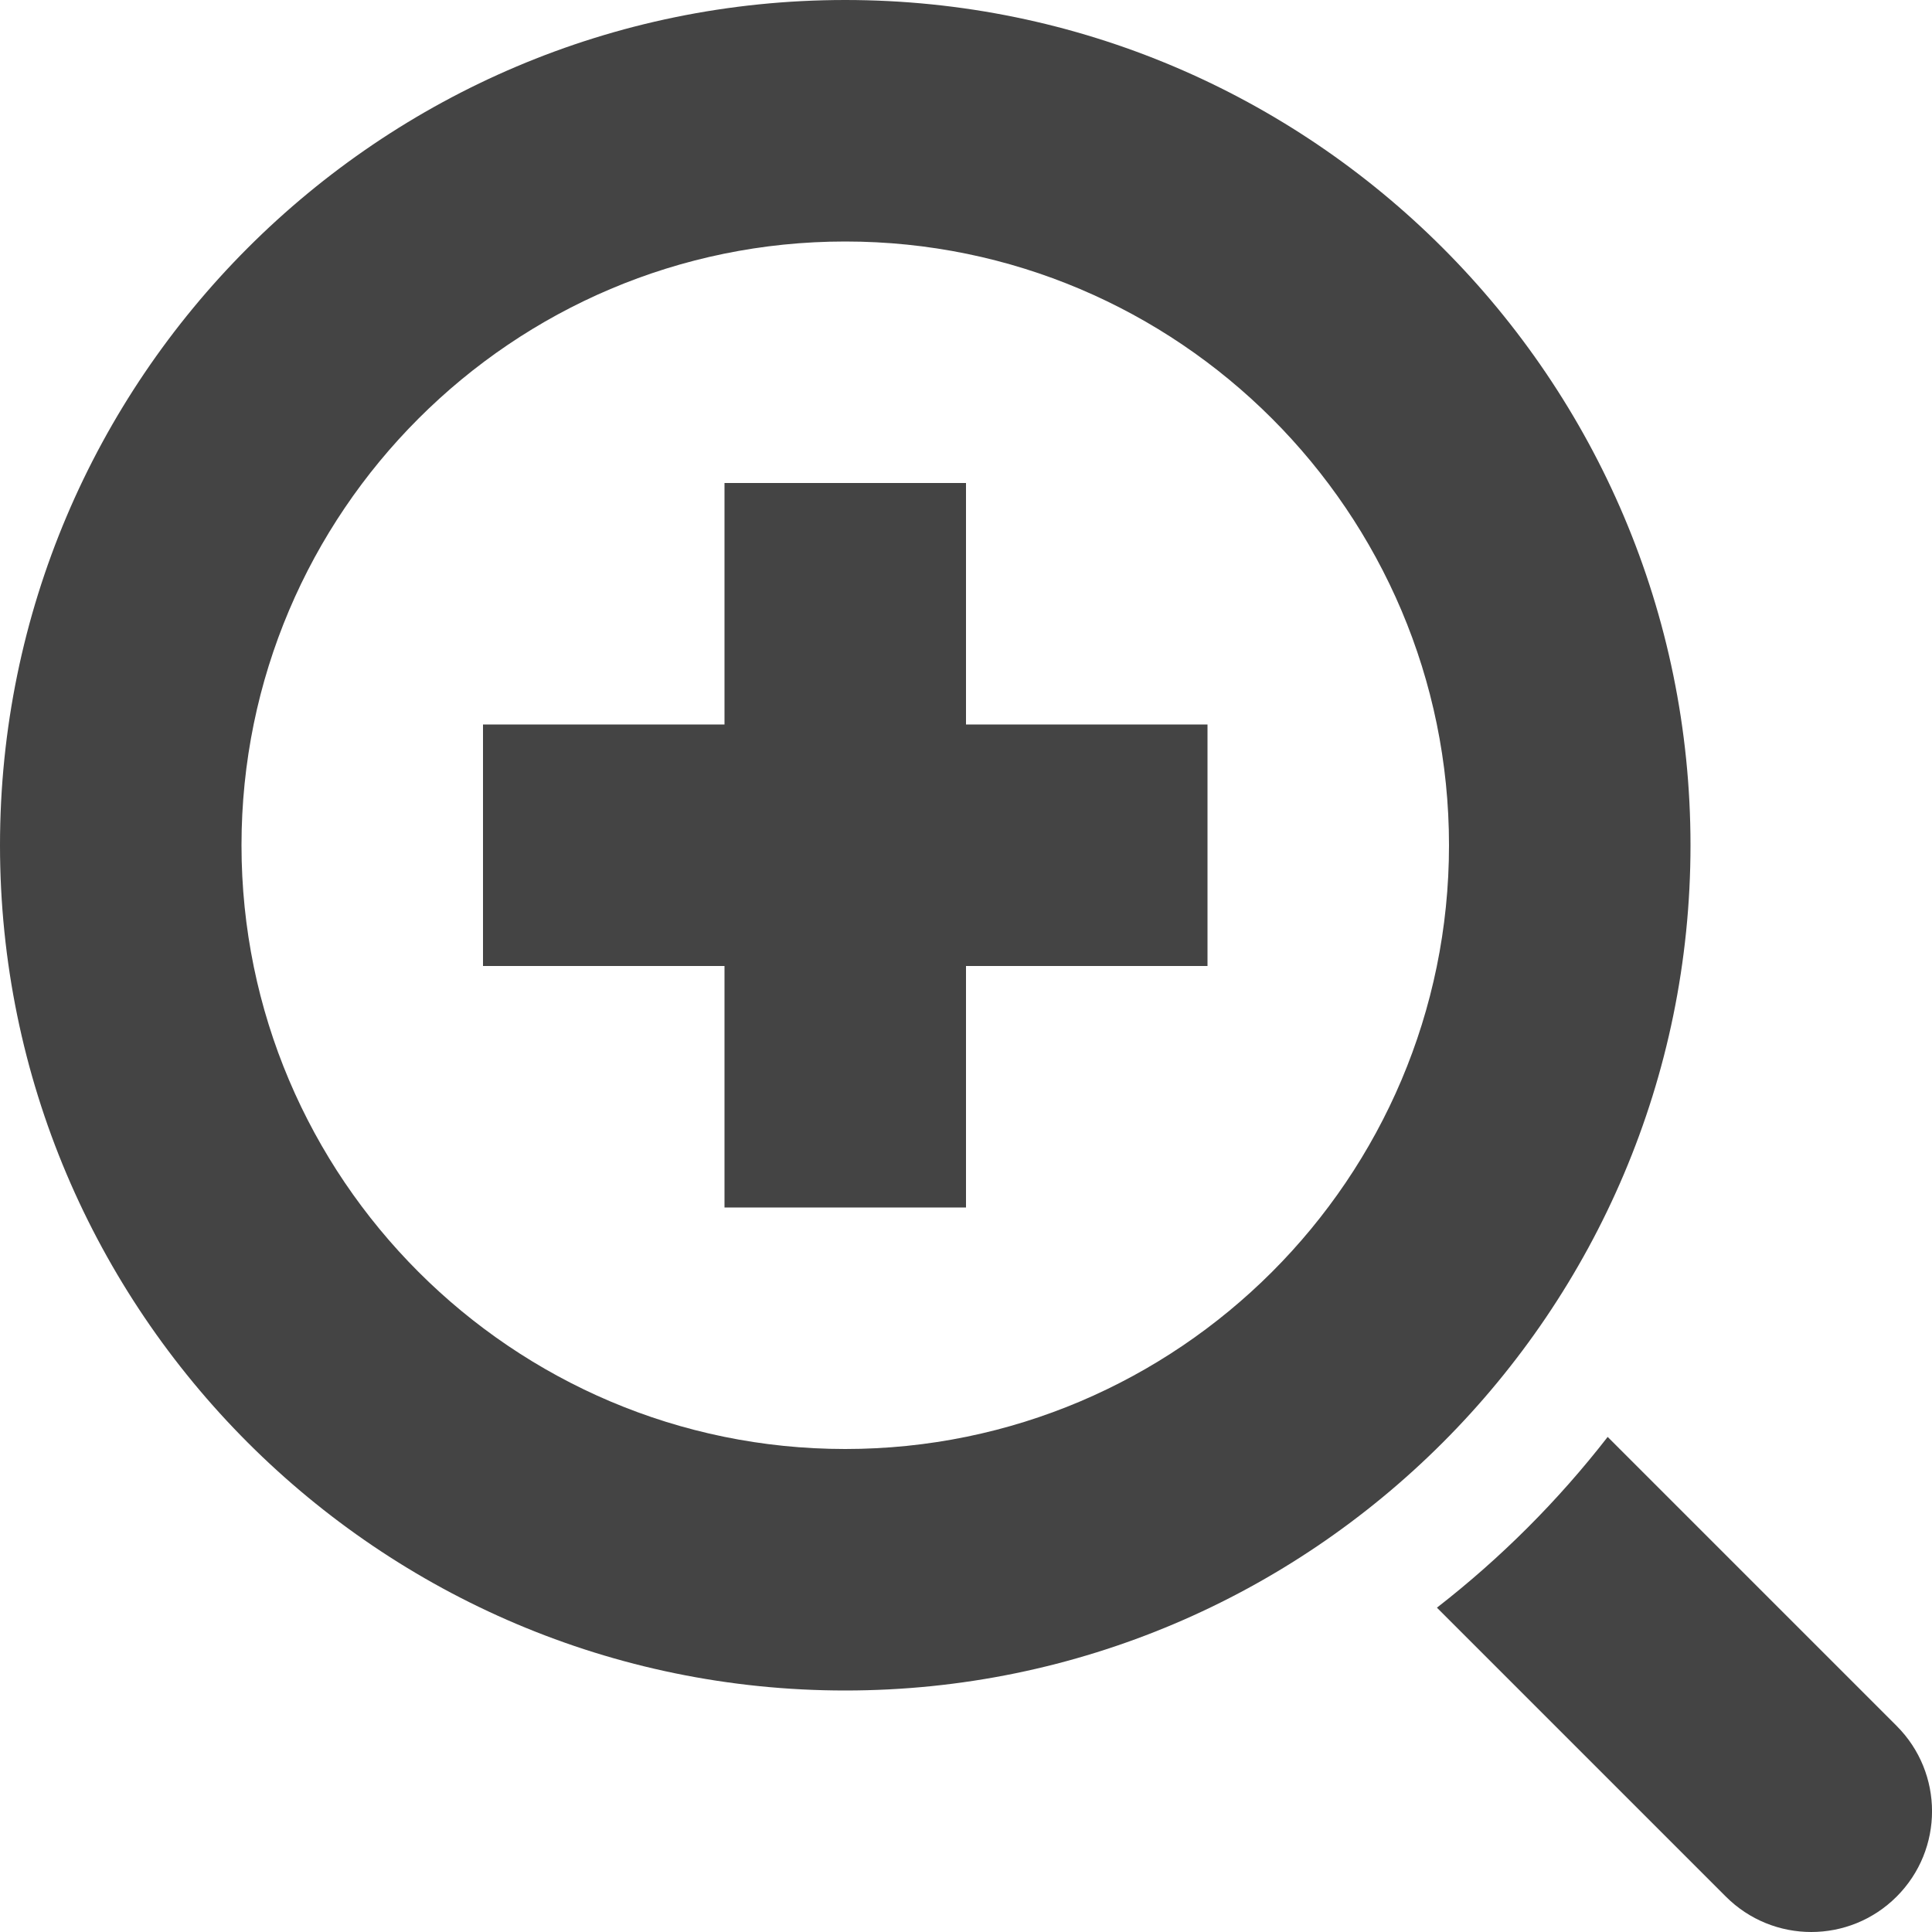
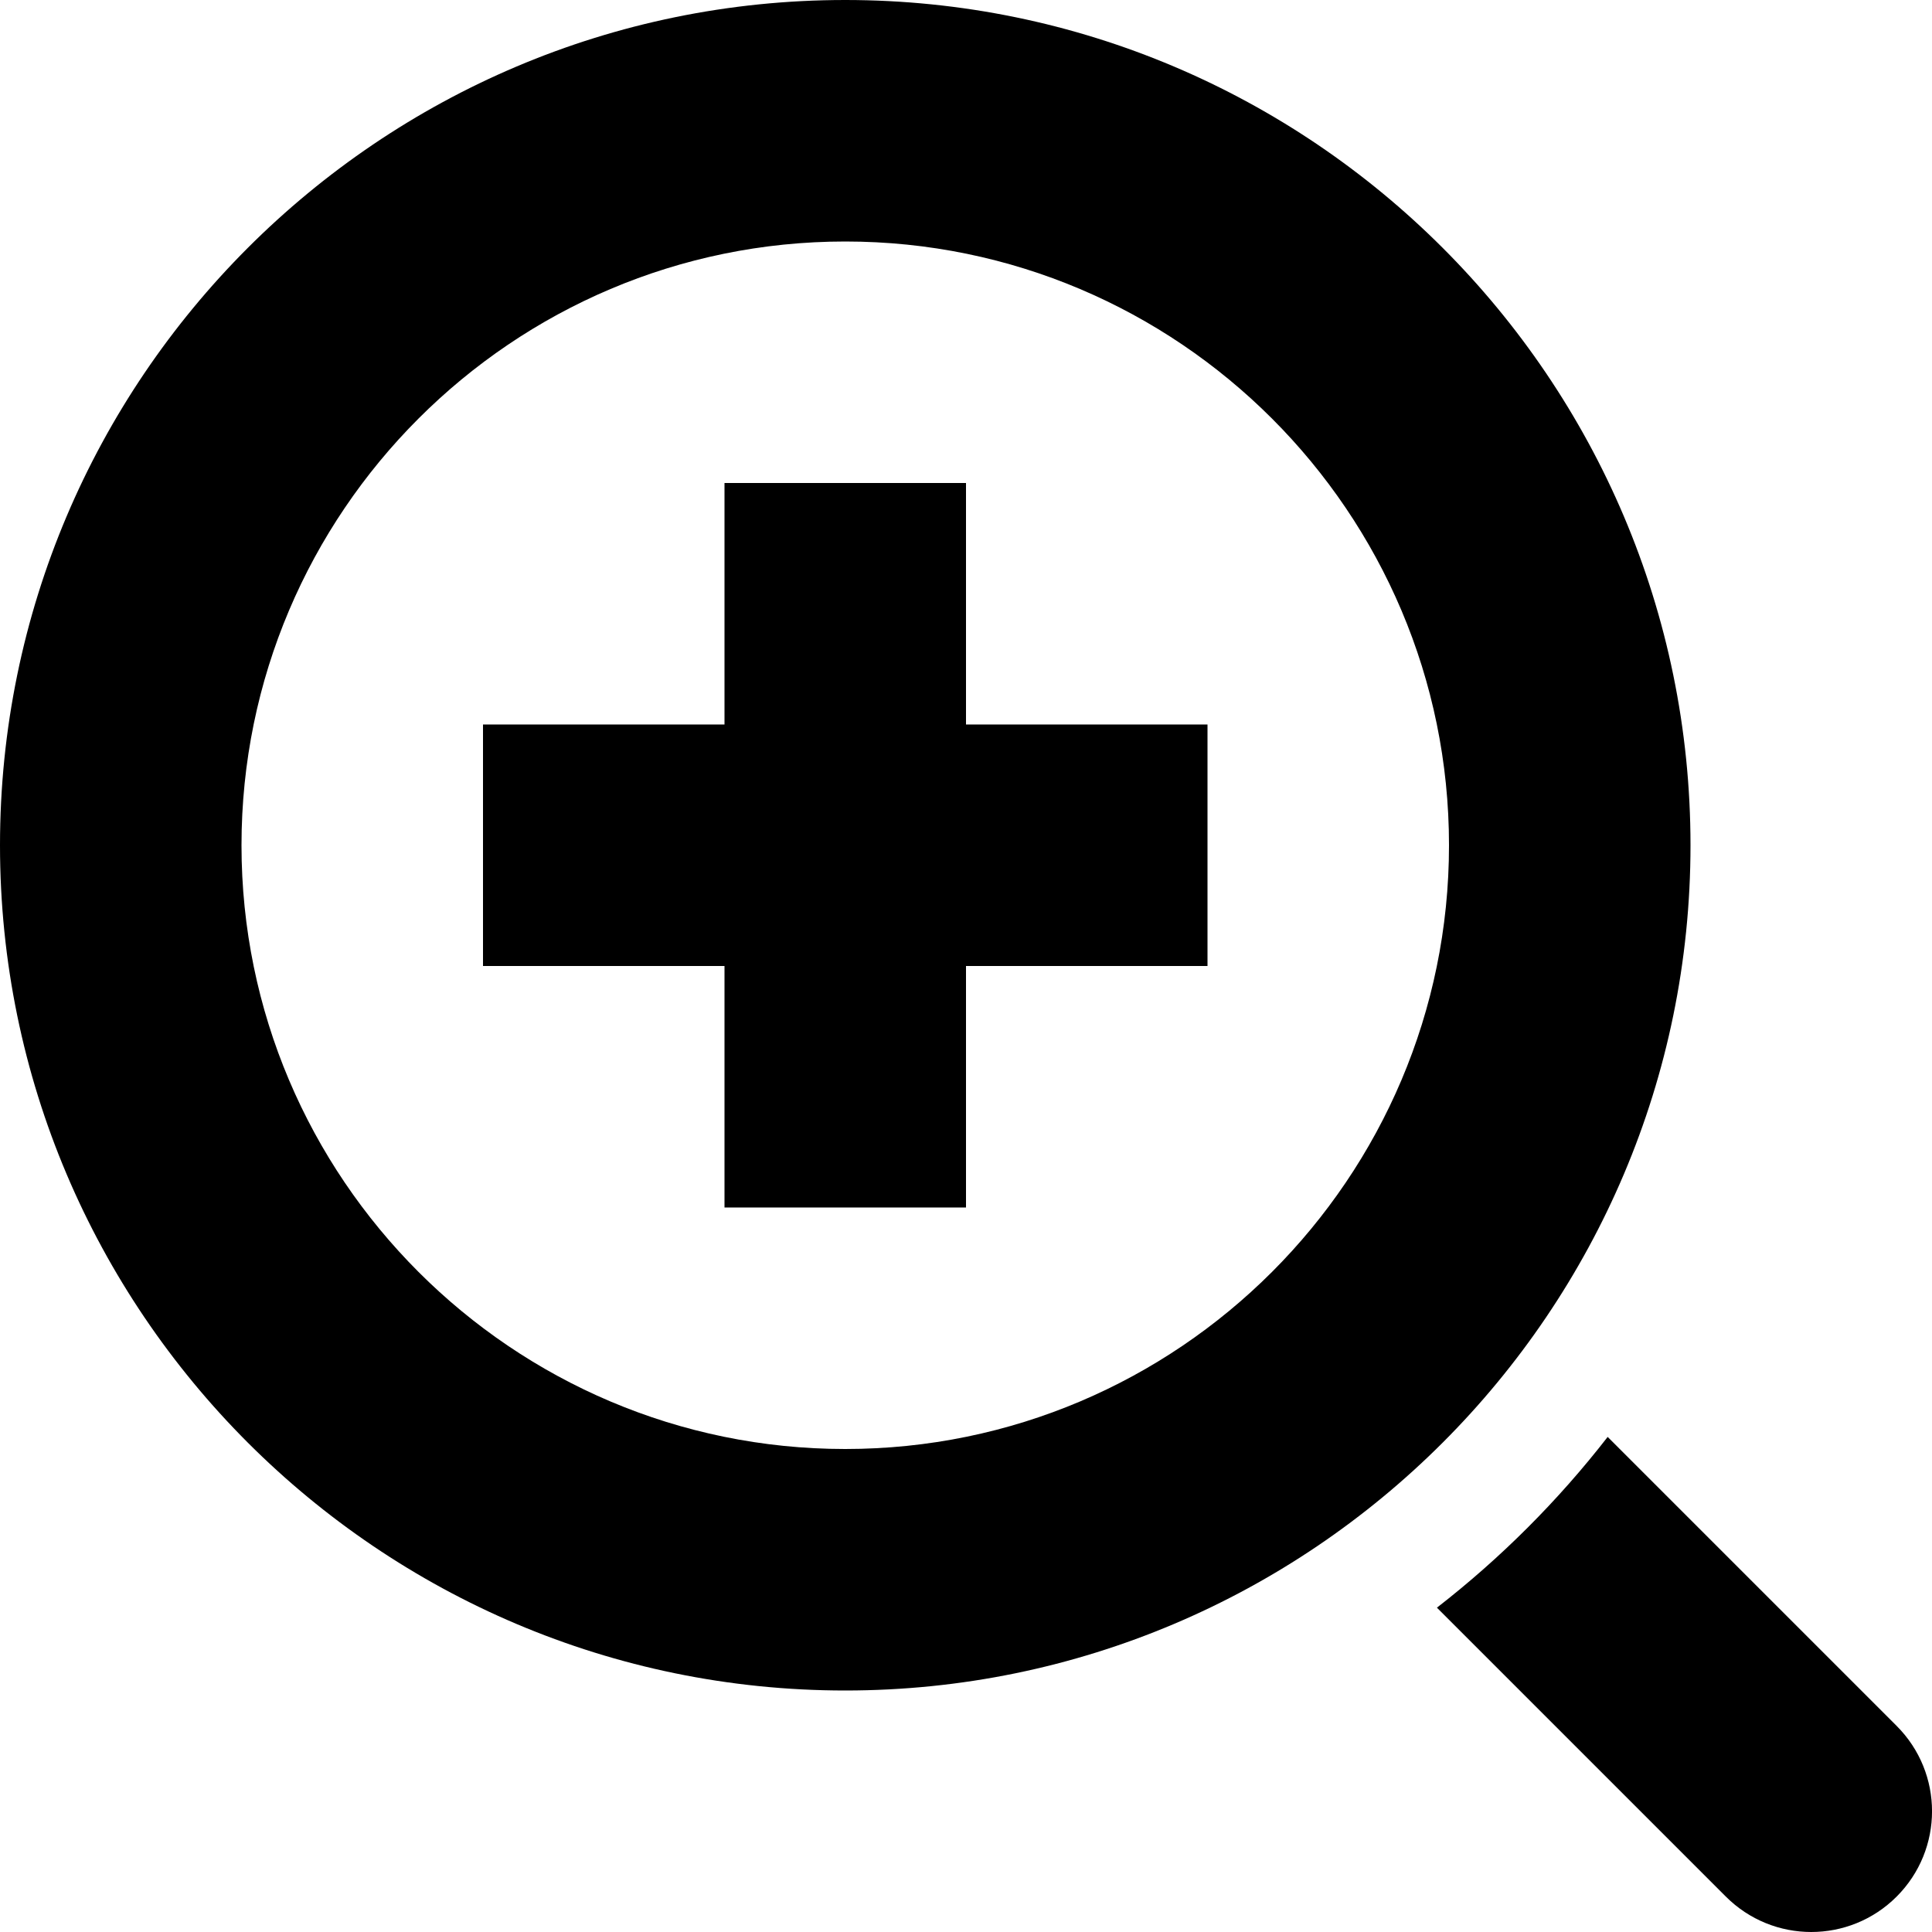
- <svg xmlns="http://www.w3.org/2000/svg" x="0px" y="0px" viewBox="0 0 16 16" width="16" height="16">
-   <g class="nc-icon-wrapper" fill="#444444">
-     <path data-color="color-2" fill="#444444" d="M10,8H8v2H6V8H4V6h2V4h2v2h2V8z" />
-     <path fill="#444444" d="M7,14c-3.86,0-7-3.14-7-7s3.14-7,7-7s7,3.14,7,7S10.86,14,7,14z M7,2C4.243,2,2,4.243,2,7s2.243,5,5,5 s5-2.243,5-5S9.757,2,7,2z" />
-     <path data-color="color-2" fill="#444444" d="M15.707,14.293L13.314,11.9c-0.411,0.529-0.885,1.003-1.414,1.414l2.393,2.393 C14.488,15.902,14.744,16,15,16s0.512-0.098,0.707-0.293C16.098,15.316,16.098,14.684,15.707,14.293z" />
-   </g>
+ <svg xmlns="http://www.w3.org/2000/svg" version="1.1" width="32" height="32" viewBox="0 0 32 32">
+   <path d="M20 16h-4v4h-4v-4h-4v-4h4v-4h4v4h4v4z" />
+   <path d="M14 28c-7.72 0-14-6.28-14-14s6.28-14 14-14 14 6.28 14 14-6.28 14-14 14zM14 4c-5.514 0-10 4.486-10 10s4.486 10 10 10 10-4.486 10-10-4.486-10-10-10z" />
+   <path d="M31.414 28.586l-4.786-4.786c-0.822 1.058-1.77 2.006-2.828 2.828l4.786 4.786c0.39 0.39 0.902 0.586 1.414 0.586s1.024-0.196 1.414-0.586c0.782-0.782 0.782-2.046 0-2.828z" />
</svg>
